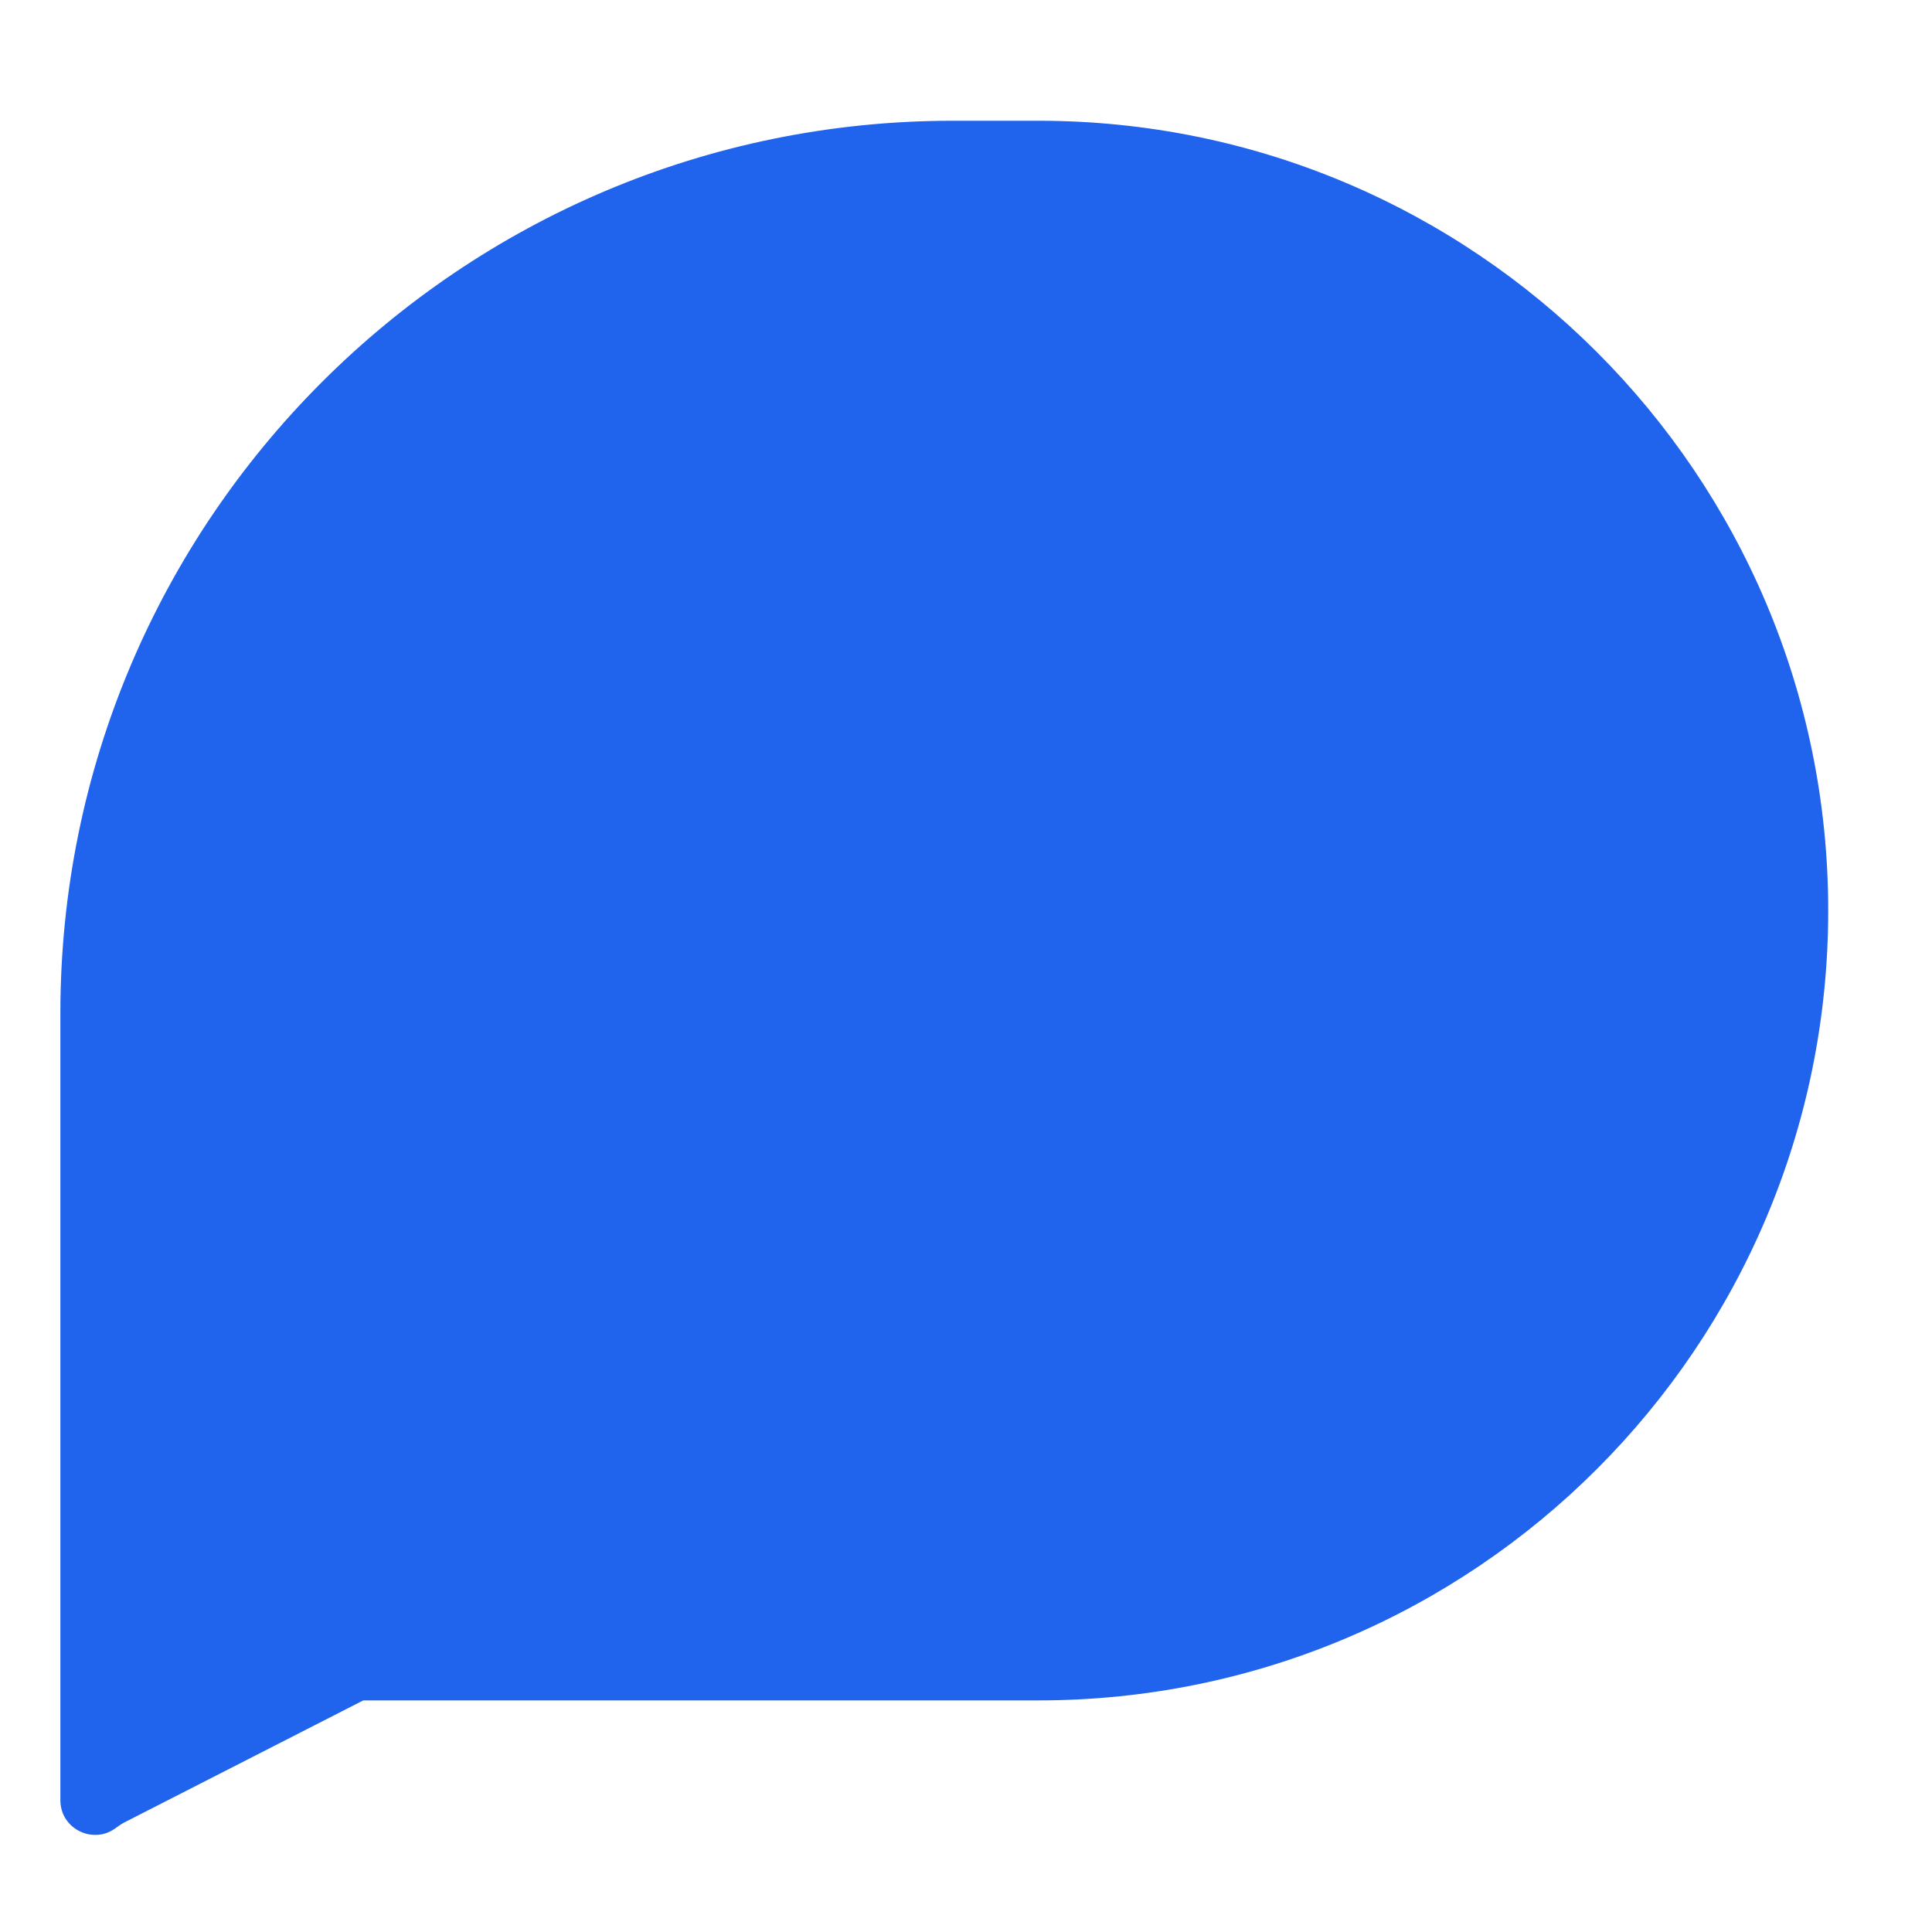
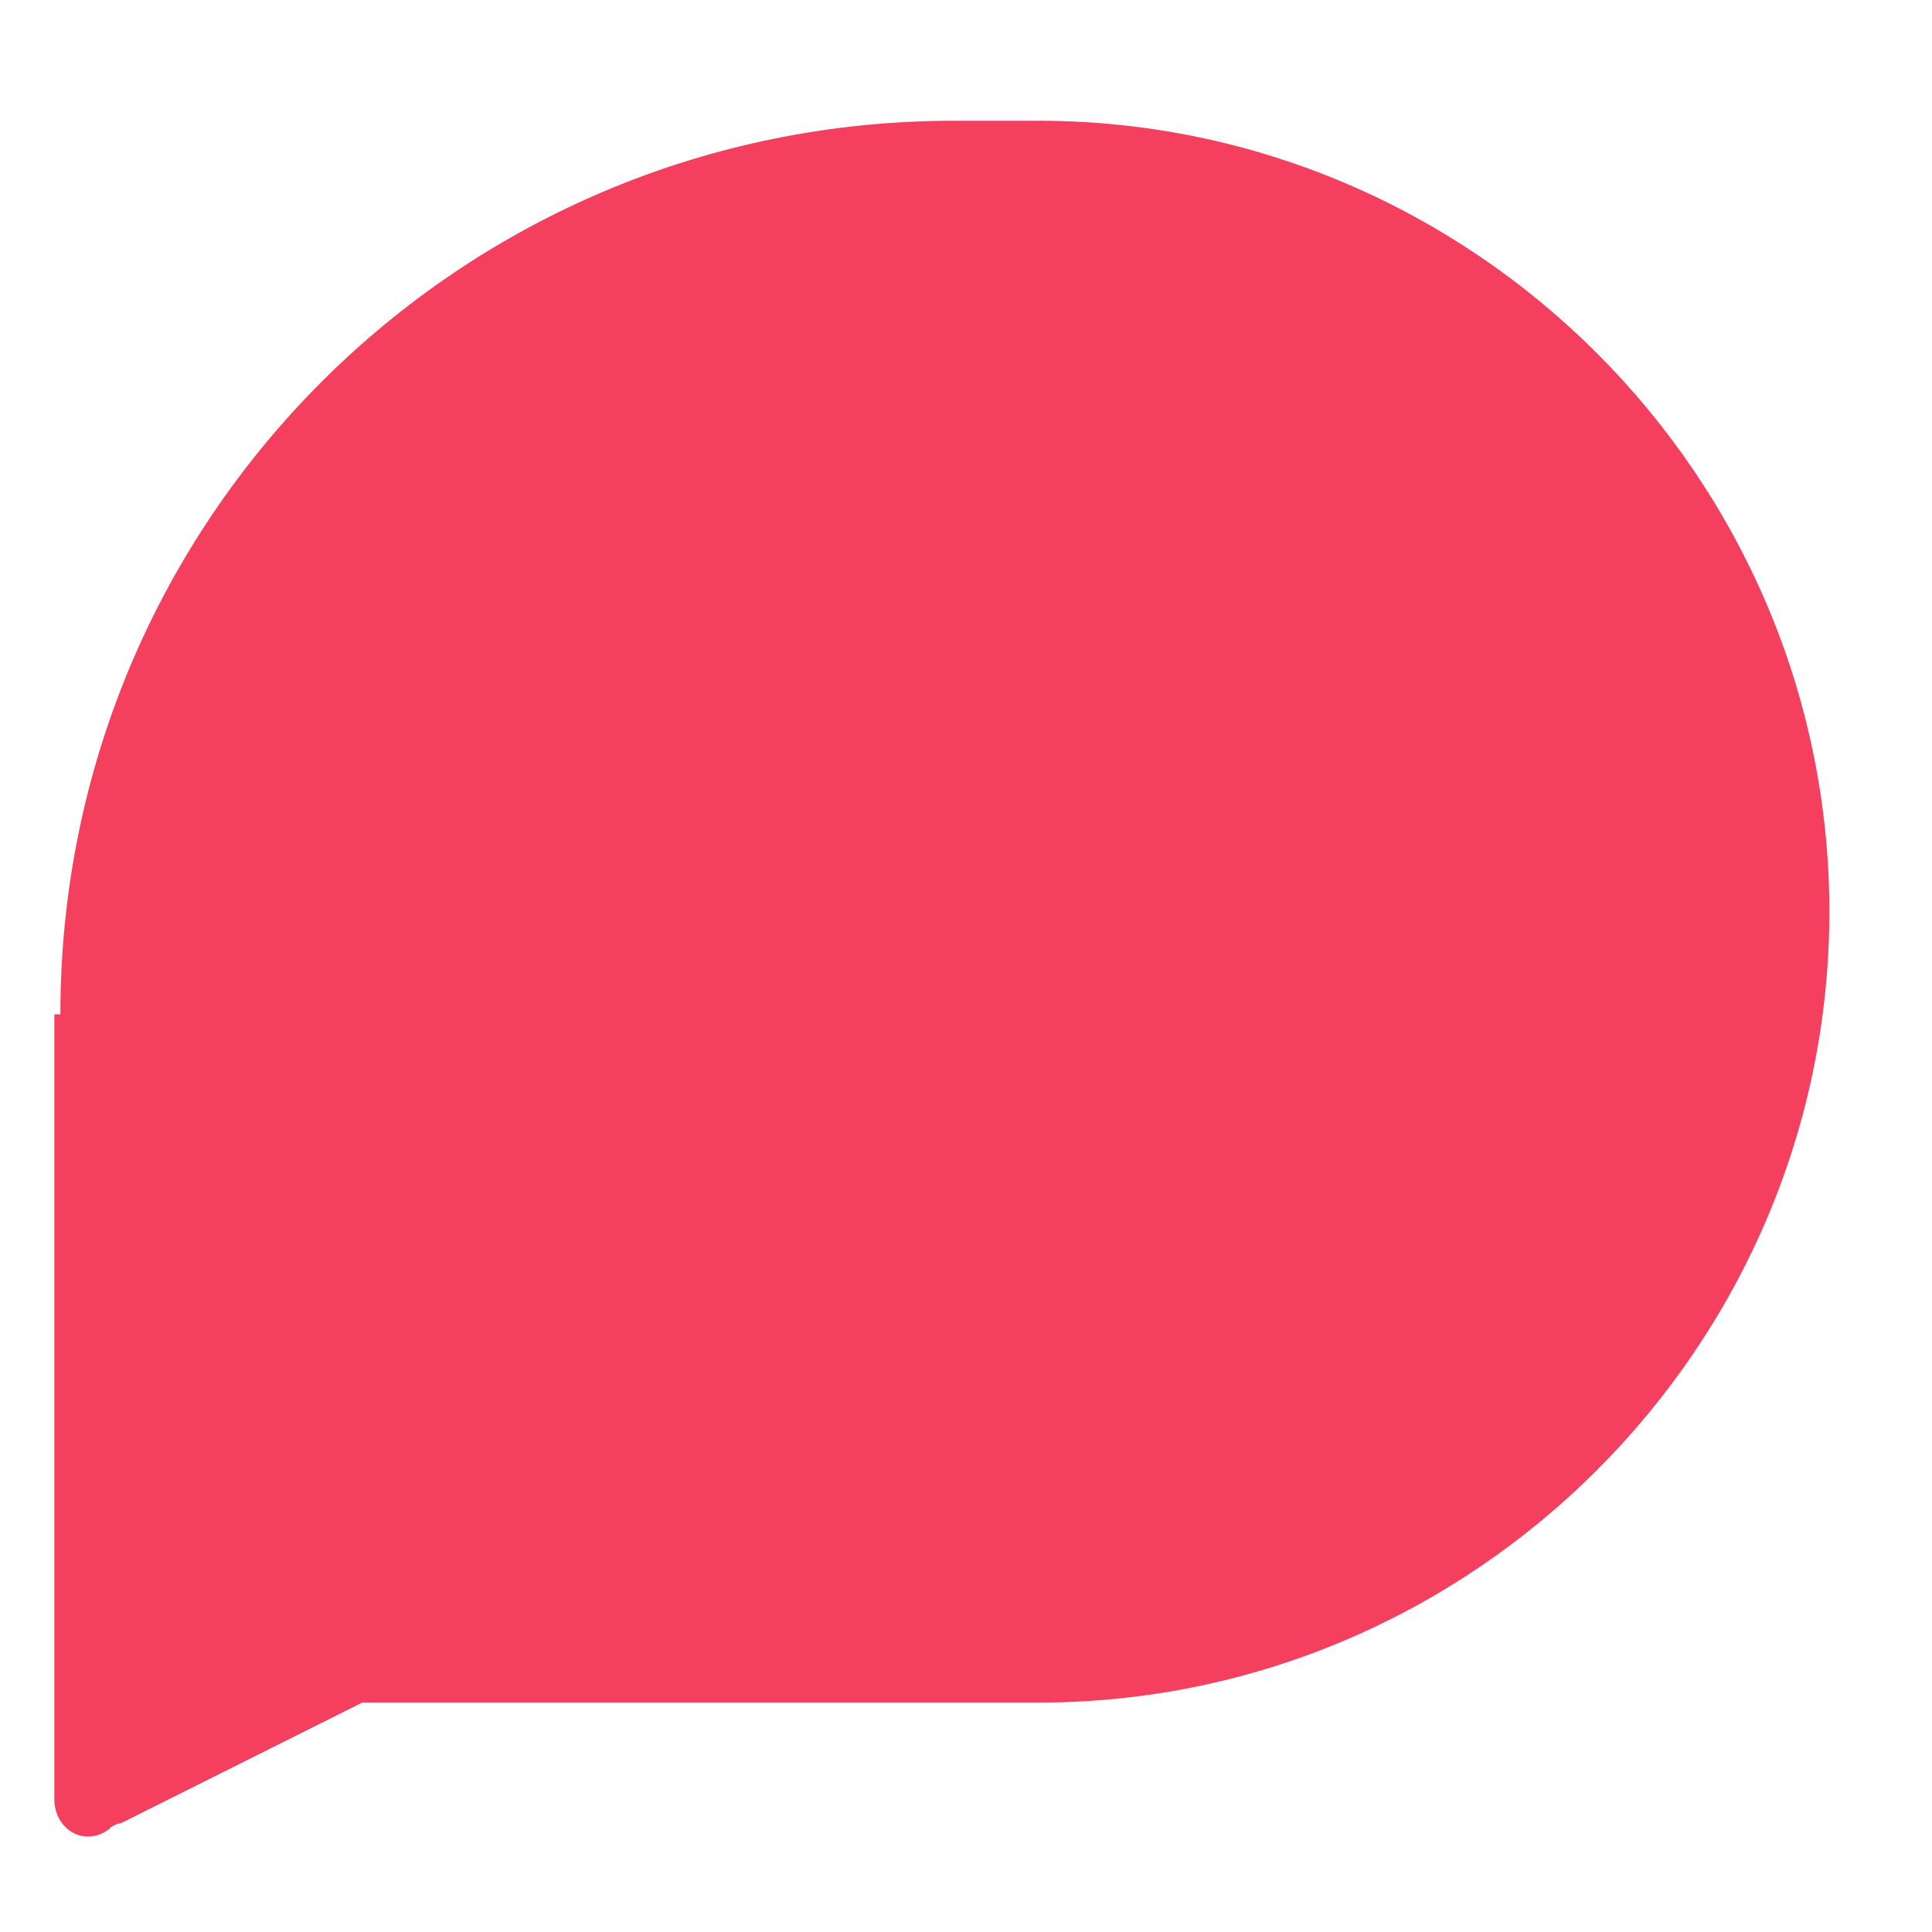
- <svg xmlns="http://www.w3.org/2000/svg" width="32" height="32" viewBox="0 0 32 32" fill="none">
-   <path d="M1 16.784C1 8.619 7.619 2 15.784 2L17.199 2C24.424 2 30.281 7.857 30.281 15.082C30.281 22.307 24.424 28.164 17.199 28.164L6.017 28.164L2.06 30.185C2.003 30.214 1.951 30.254 1.898 30.291C1.532 30.547 1 30.29 1 29.817L1 24.303V16.784Z" fill="#2063EC" />
+ <svg xmlns="http://www.w3.org/2000/svg" id="Layer_1" version="1.1" viewBox="0 0 32 32">
+   <defs>
+     <style>
+       .st0 {
+         fill: #f43f5e;
+       }
+     </style>
+   </defs>
+   <path class="st0" d="M1,16.8C1,8.6,7.6,2,15.8,2h1.4c7.2,0,13.1,5.9,13.1,13.1s-5.9,13.1-13.1,13.1H6l-4,2c0,0-.1,0-.2.1-.4.3-.9,0-.9-.5v-13Z" />
</svg>
